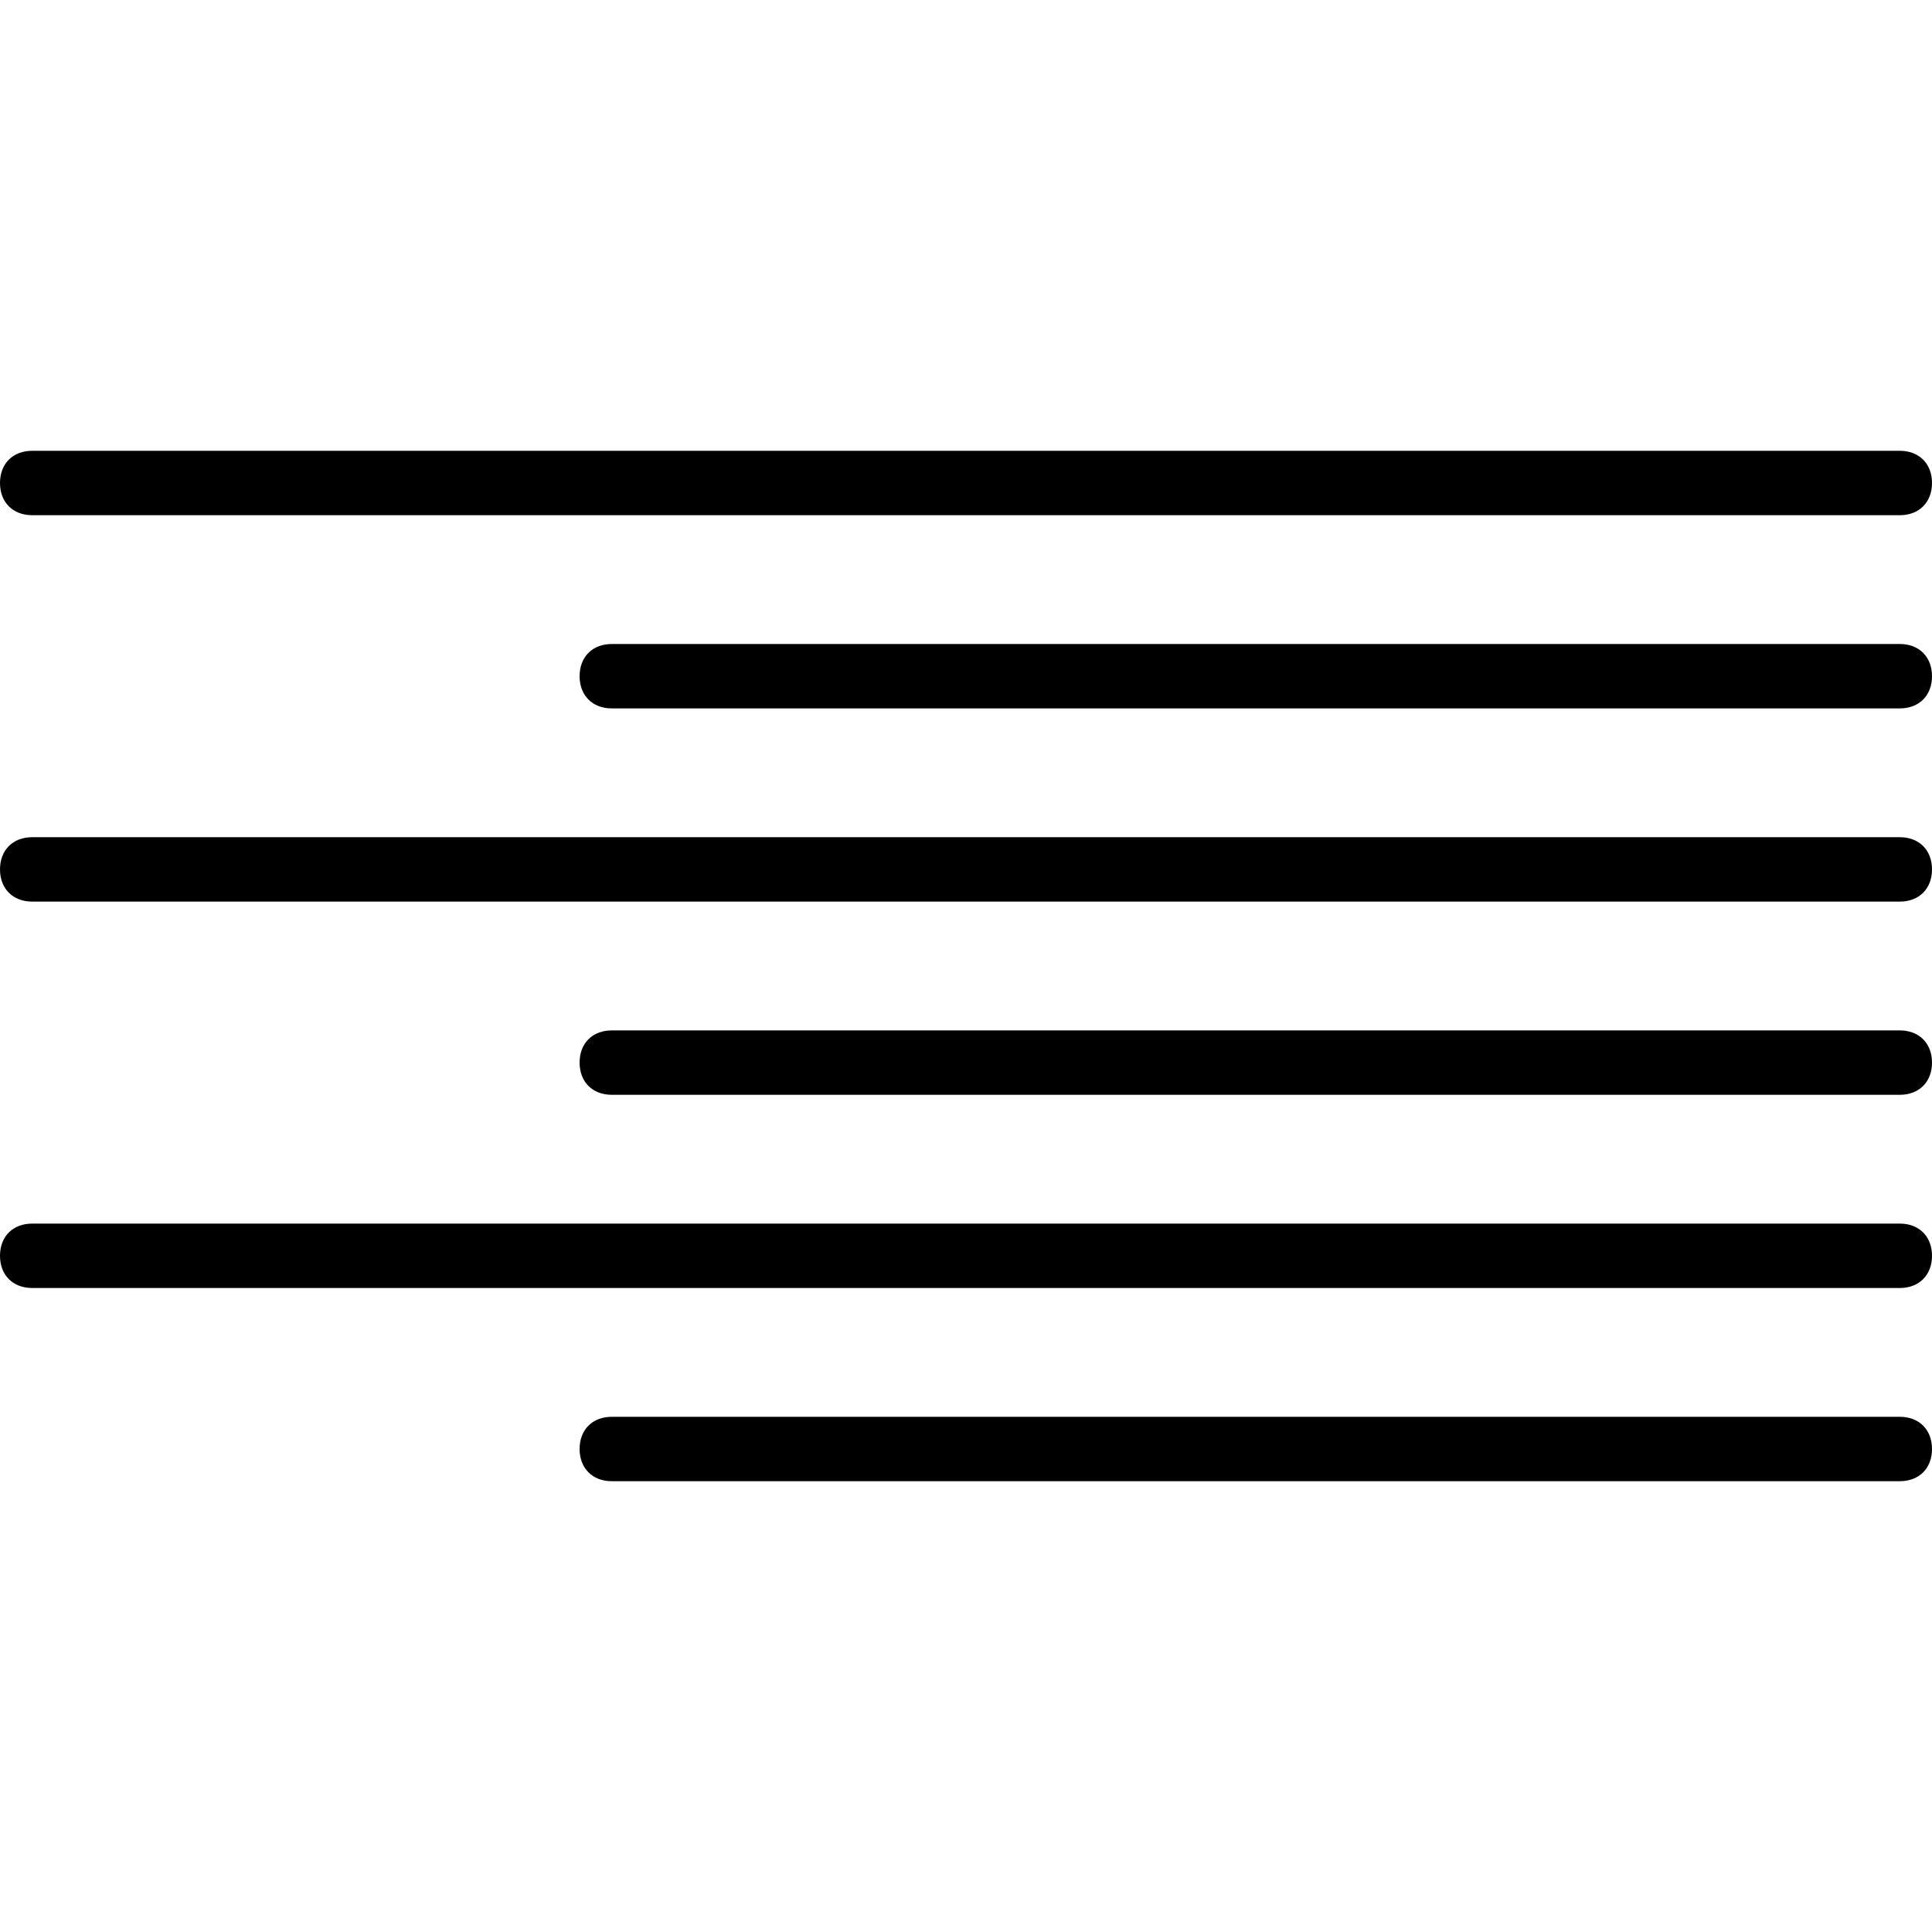
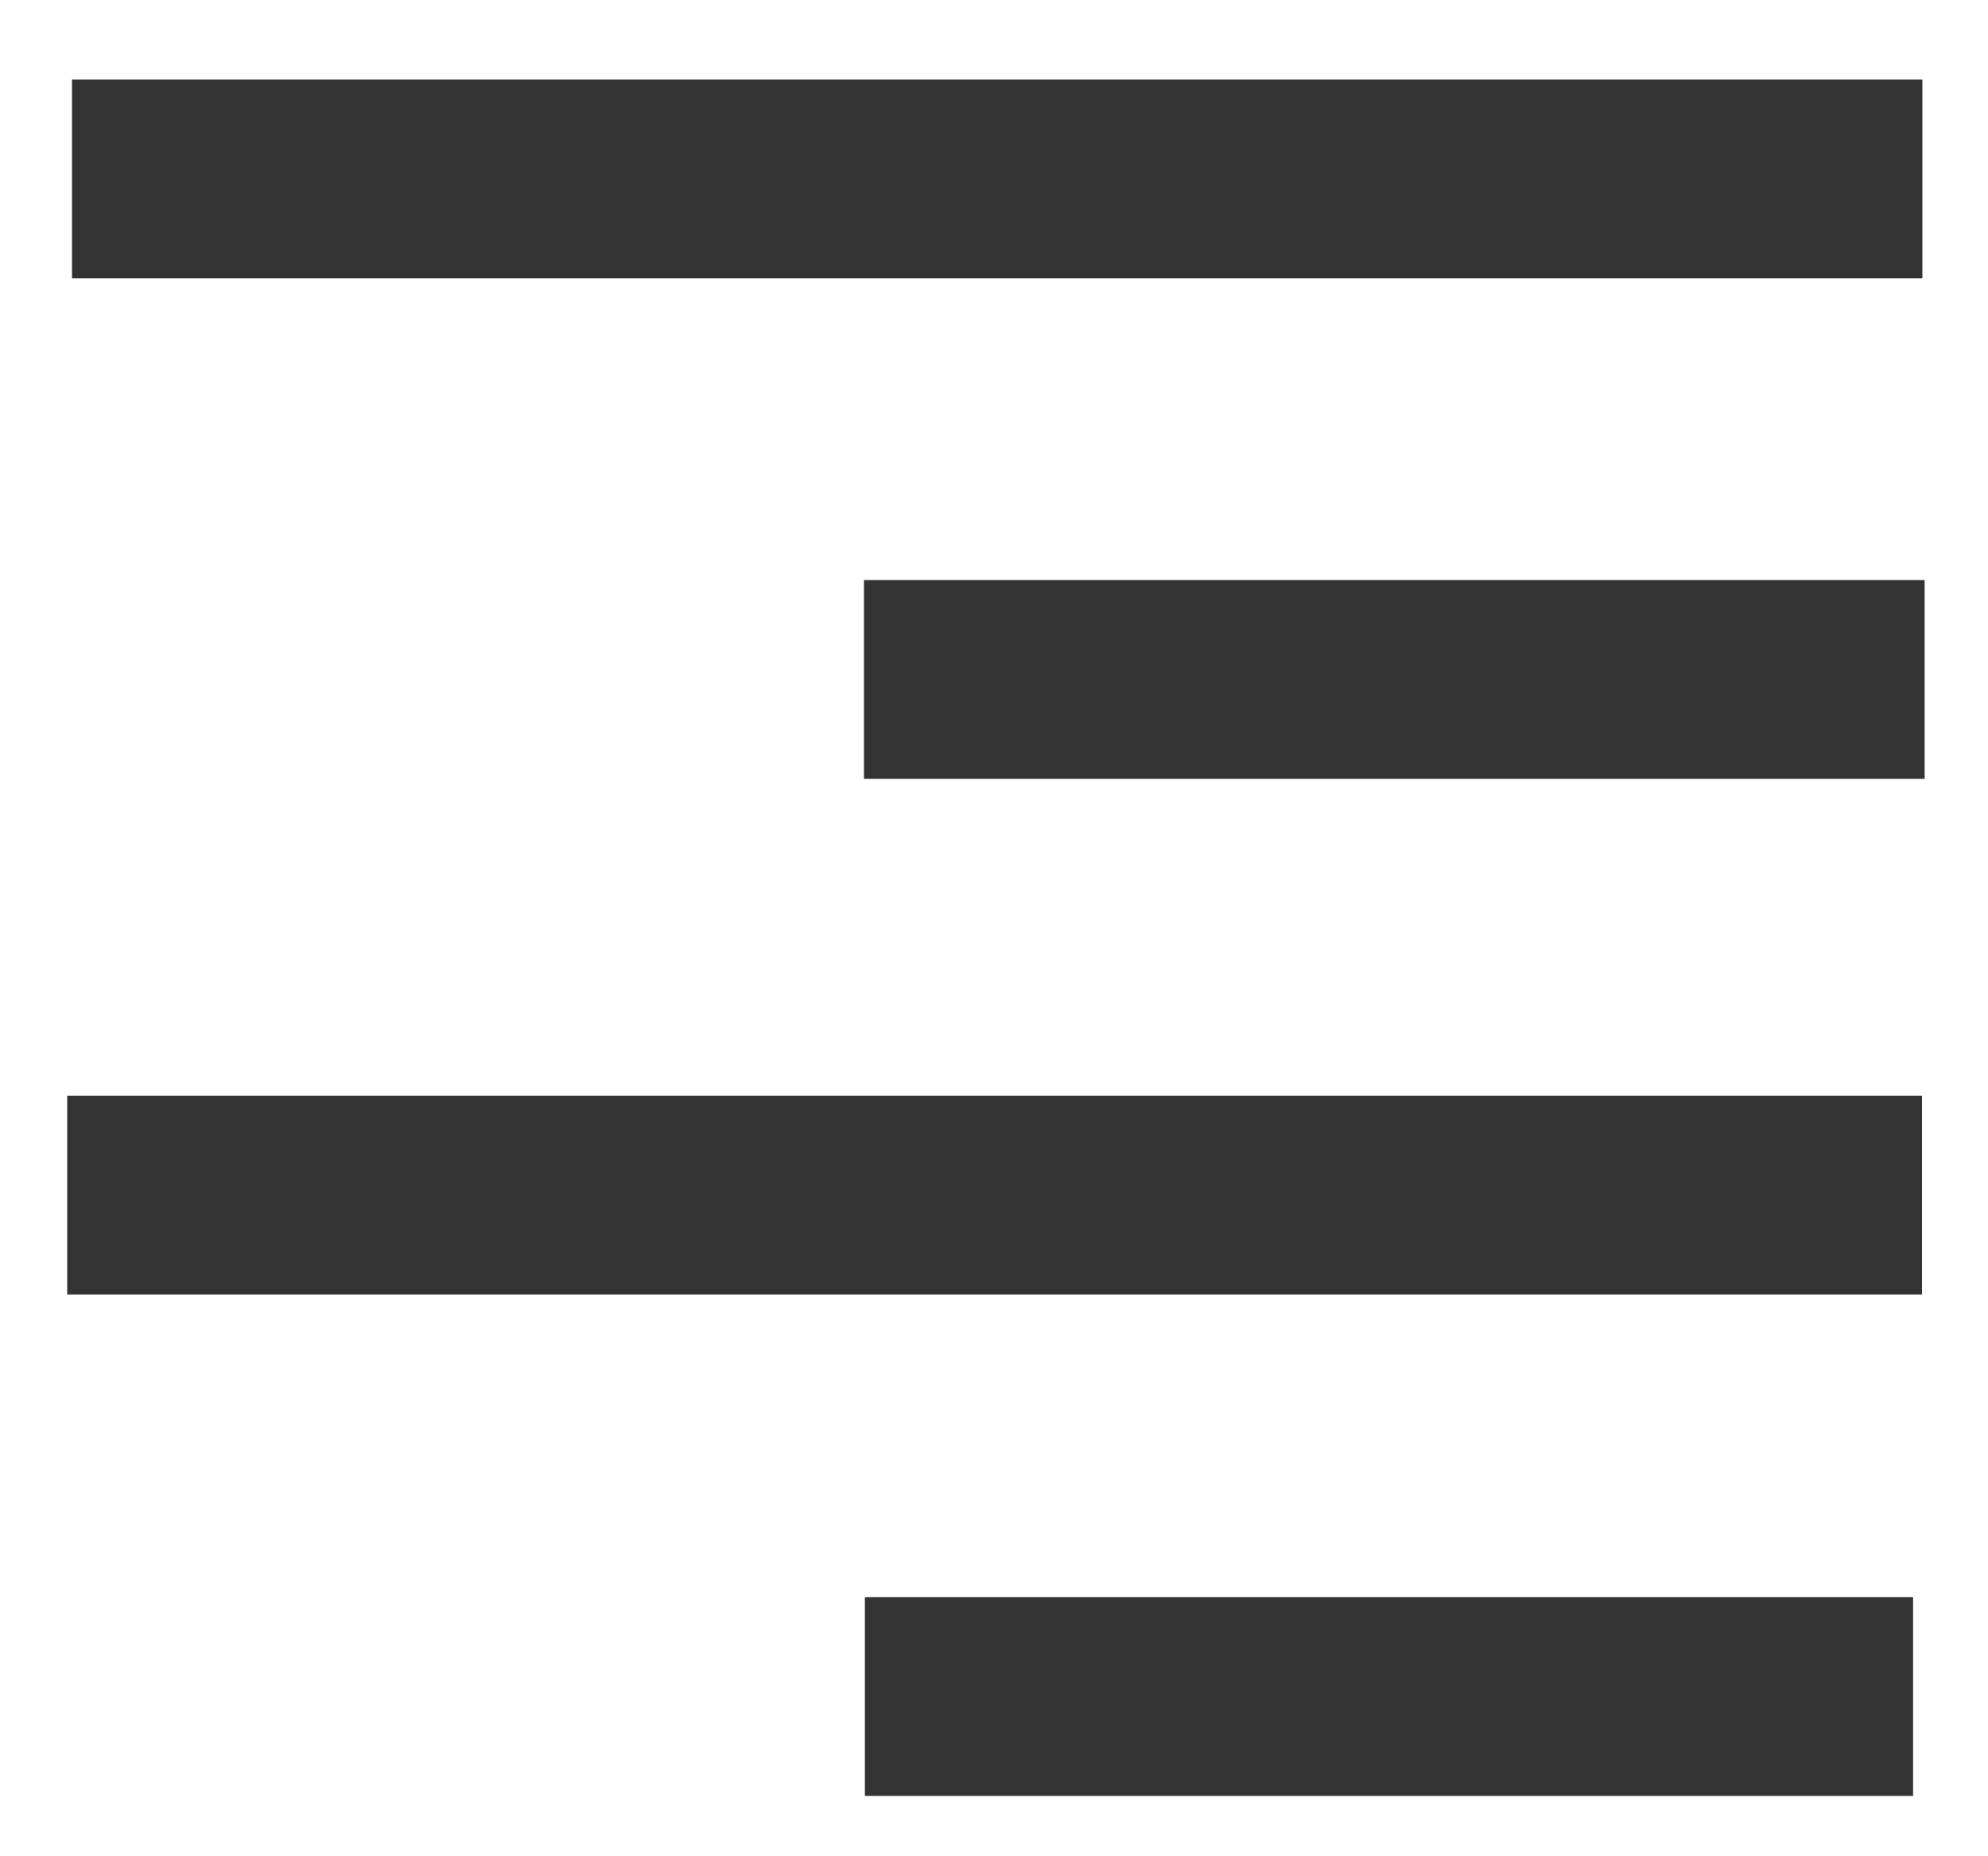
- <svg xmlns="http://www.w3.org/2000/svg" t="1646228623617" class="icon" viewBox="0 0 1024 1024" version="1.1" p-id="5535" width="32" height="32">
-   <defs>
-     <style type="text/css" />
-   </defs>
-   <path d="M1006.933 273.067H17.067C6.827 273.067 0 266.24 0 256S6.827 238.933 17.067 238.933h989.867c10.24 0 17.067 6.827 17.067 17.067s-6.827 17.067-17.067 17.067zM1006.933 375.467h-682.667c-10.24 0-17.067-6.827-17.067-17.067s6.827-17.067 17.067-17.067h682.667c10.24 0 17.067 6.827 17.067 17.067s-6.827 17.067-17.067 17.067zM1006.933 477.867H17.067c-10.24 0-17.067-6.827-17.067-17.067s6.827-17.067 17.067-17.067h989.867c10.24 0 17.067 6.827 17.067 17.067s-6.827 17.067-17.067 17.067zM1006.933 580.267h-682.667c-10.24 0-17.067-6.827-17.067-17.067s6.827-17.067 17.067-17.067h682.667c10.24 0 17.067 6.827 17.067 17.067s-6.827 17.067-17.067 17.067zM1006.933 682.667H17.067c-10.24 0-17.067-6.827-17.067-17.067s6.827-17.067 17.067-17.067h989.867c10.24 0 17.067 6.827 17.067 17.067s-6.827 17.067-17.067 17.067zM1006.933 785.067h-682.667c-10.24 0-17.067-6.827-17.067-17.067s6.827-17.067 17.067-17.067h682.667c10.24 0 17.067 6.827 17.067 17.067s-6.827 17.067-17.067 17.067z" fill="" p-id="5536" />
+ <svg xmlns="http://www.w3.org/2000/svg" t="1662129949613" class="icon" viewBox="0 0 1097 1024" version="1.1" p-id="1450" width="214.258" height="200">
+   <path d="M39.717 153.6V43.886h1021.074v109.714H39.717z m437.029 276.187v-109.714h585.289v109.714H476.745zM37.083 714.313v-109.714H1060.571v109.714H37.083z m440.174 276.699v-109.714h578.414v109.714H477.257z" fill="#333333" p-id="1451" />
</svg>
